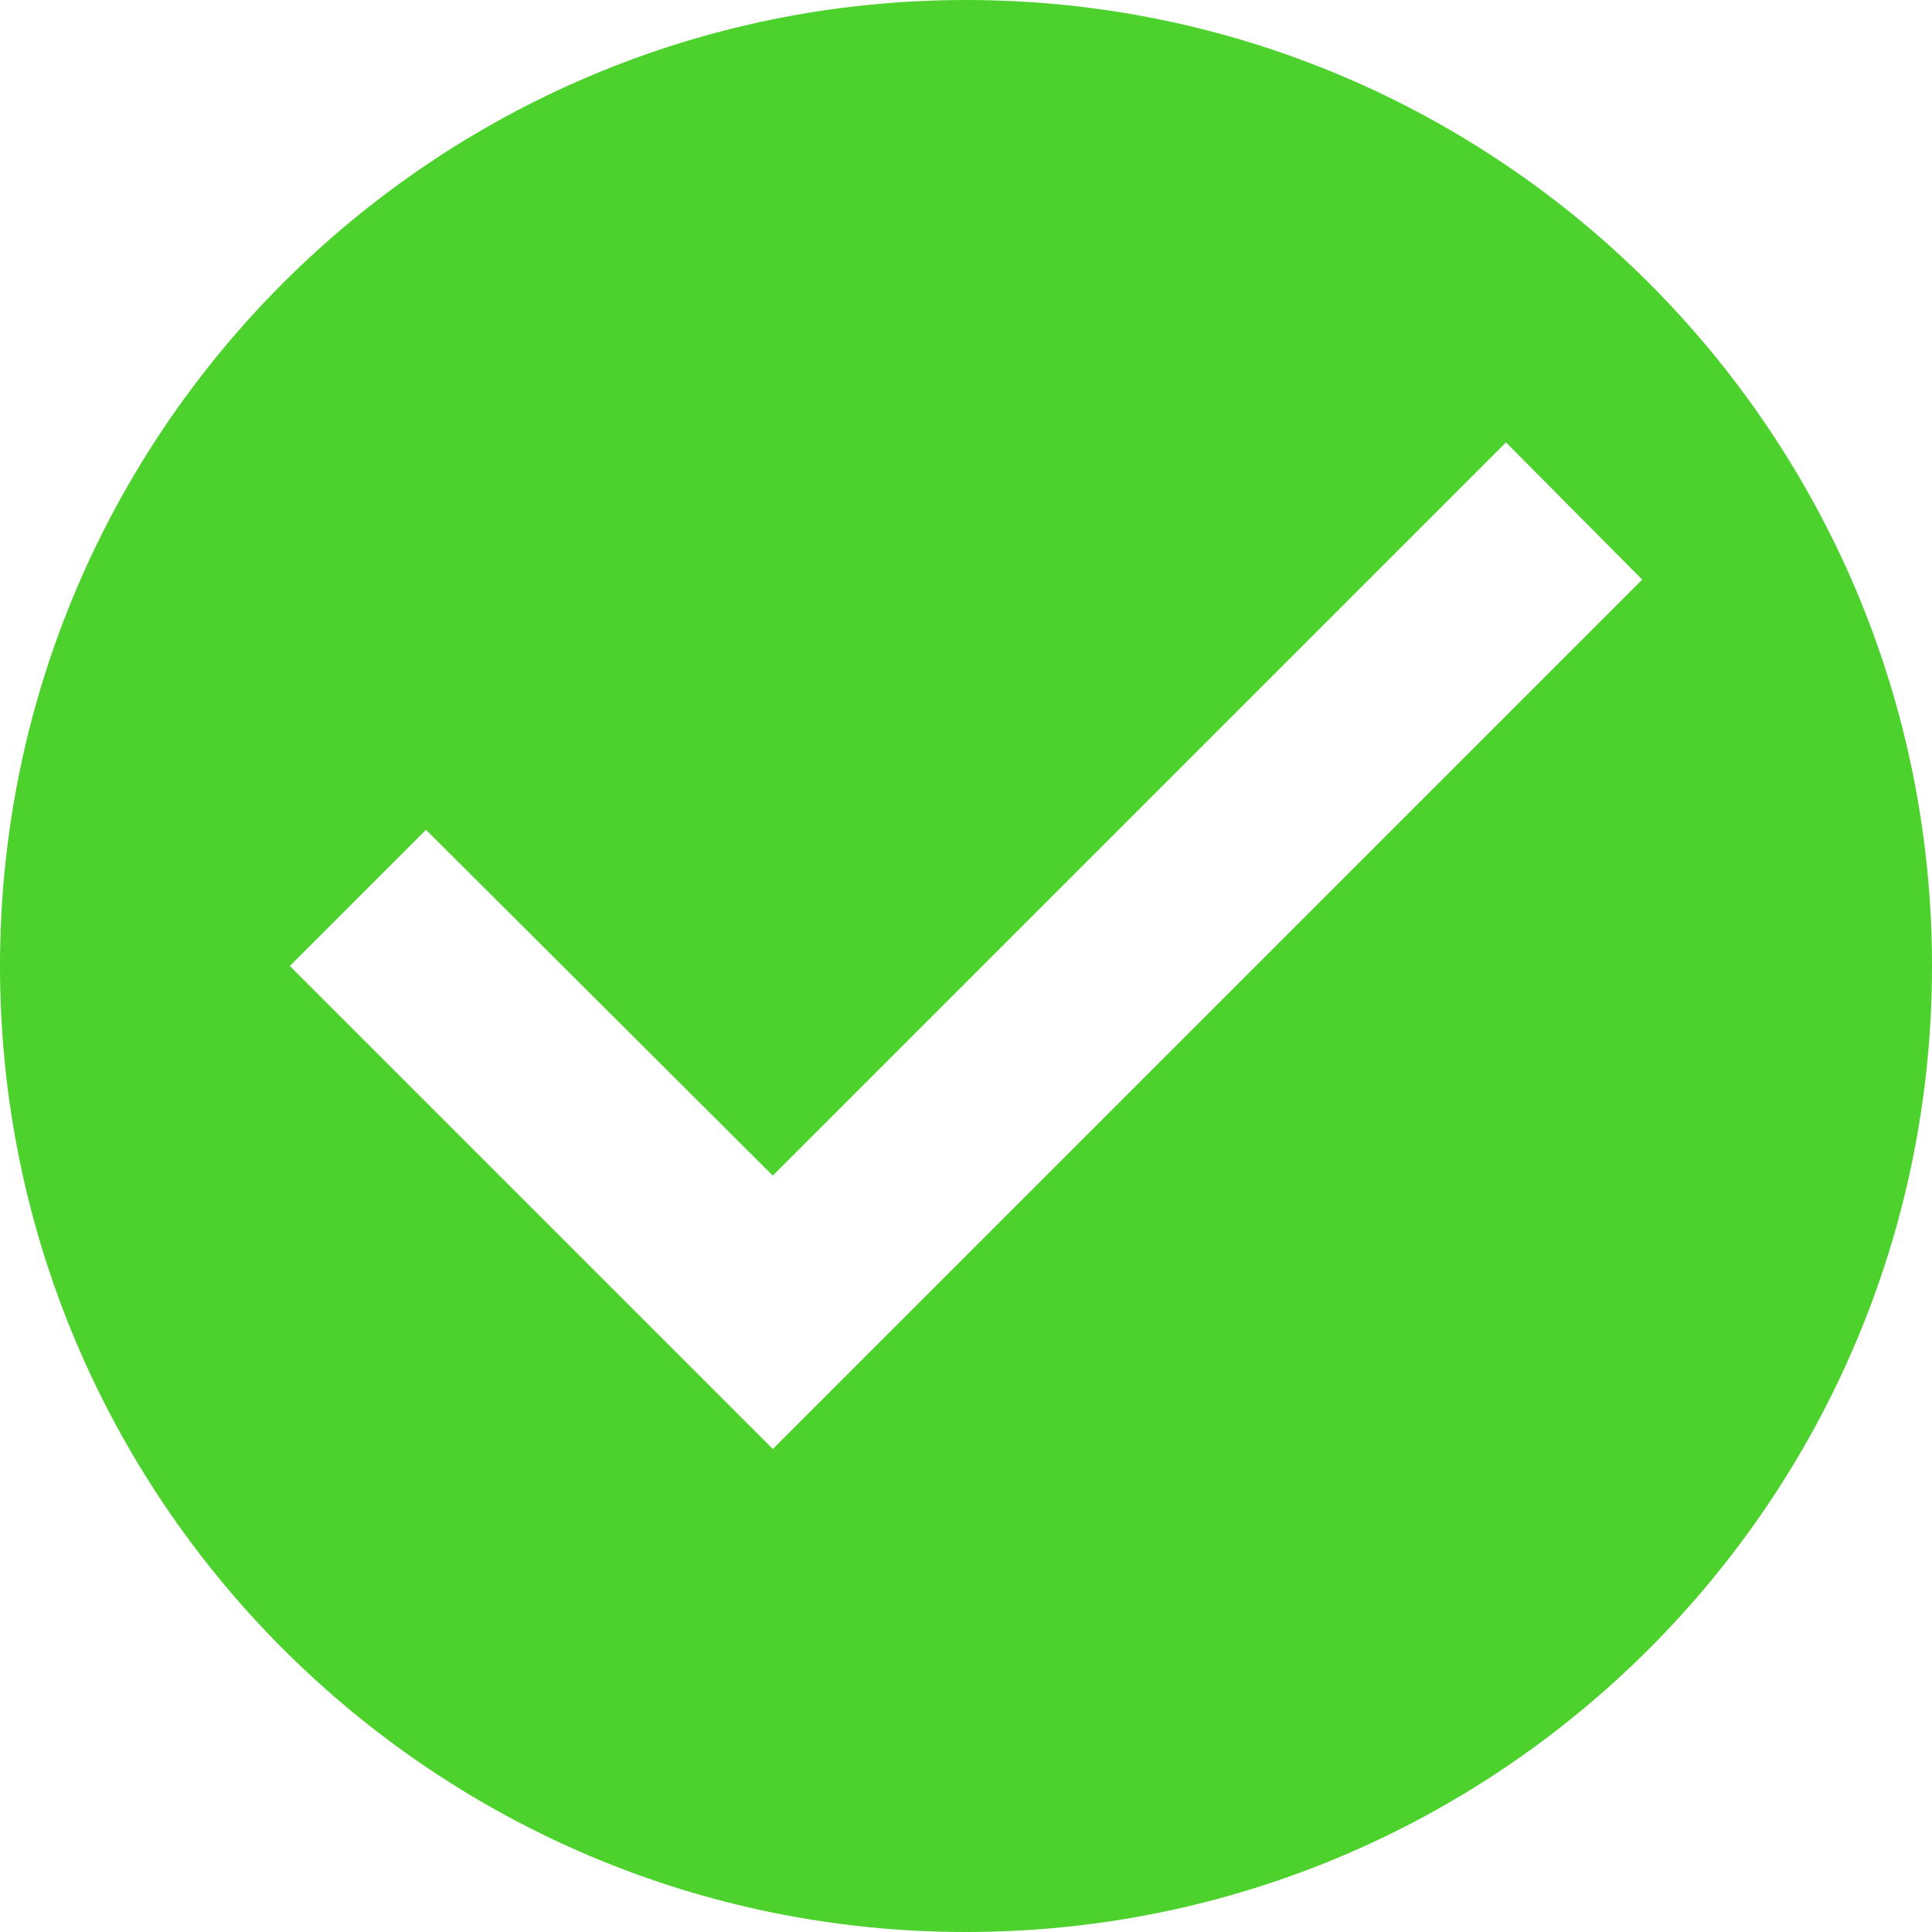
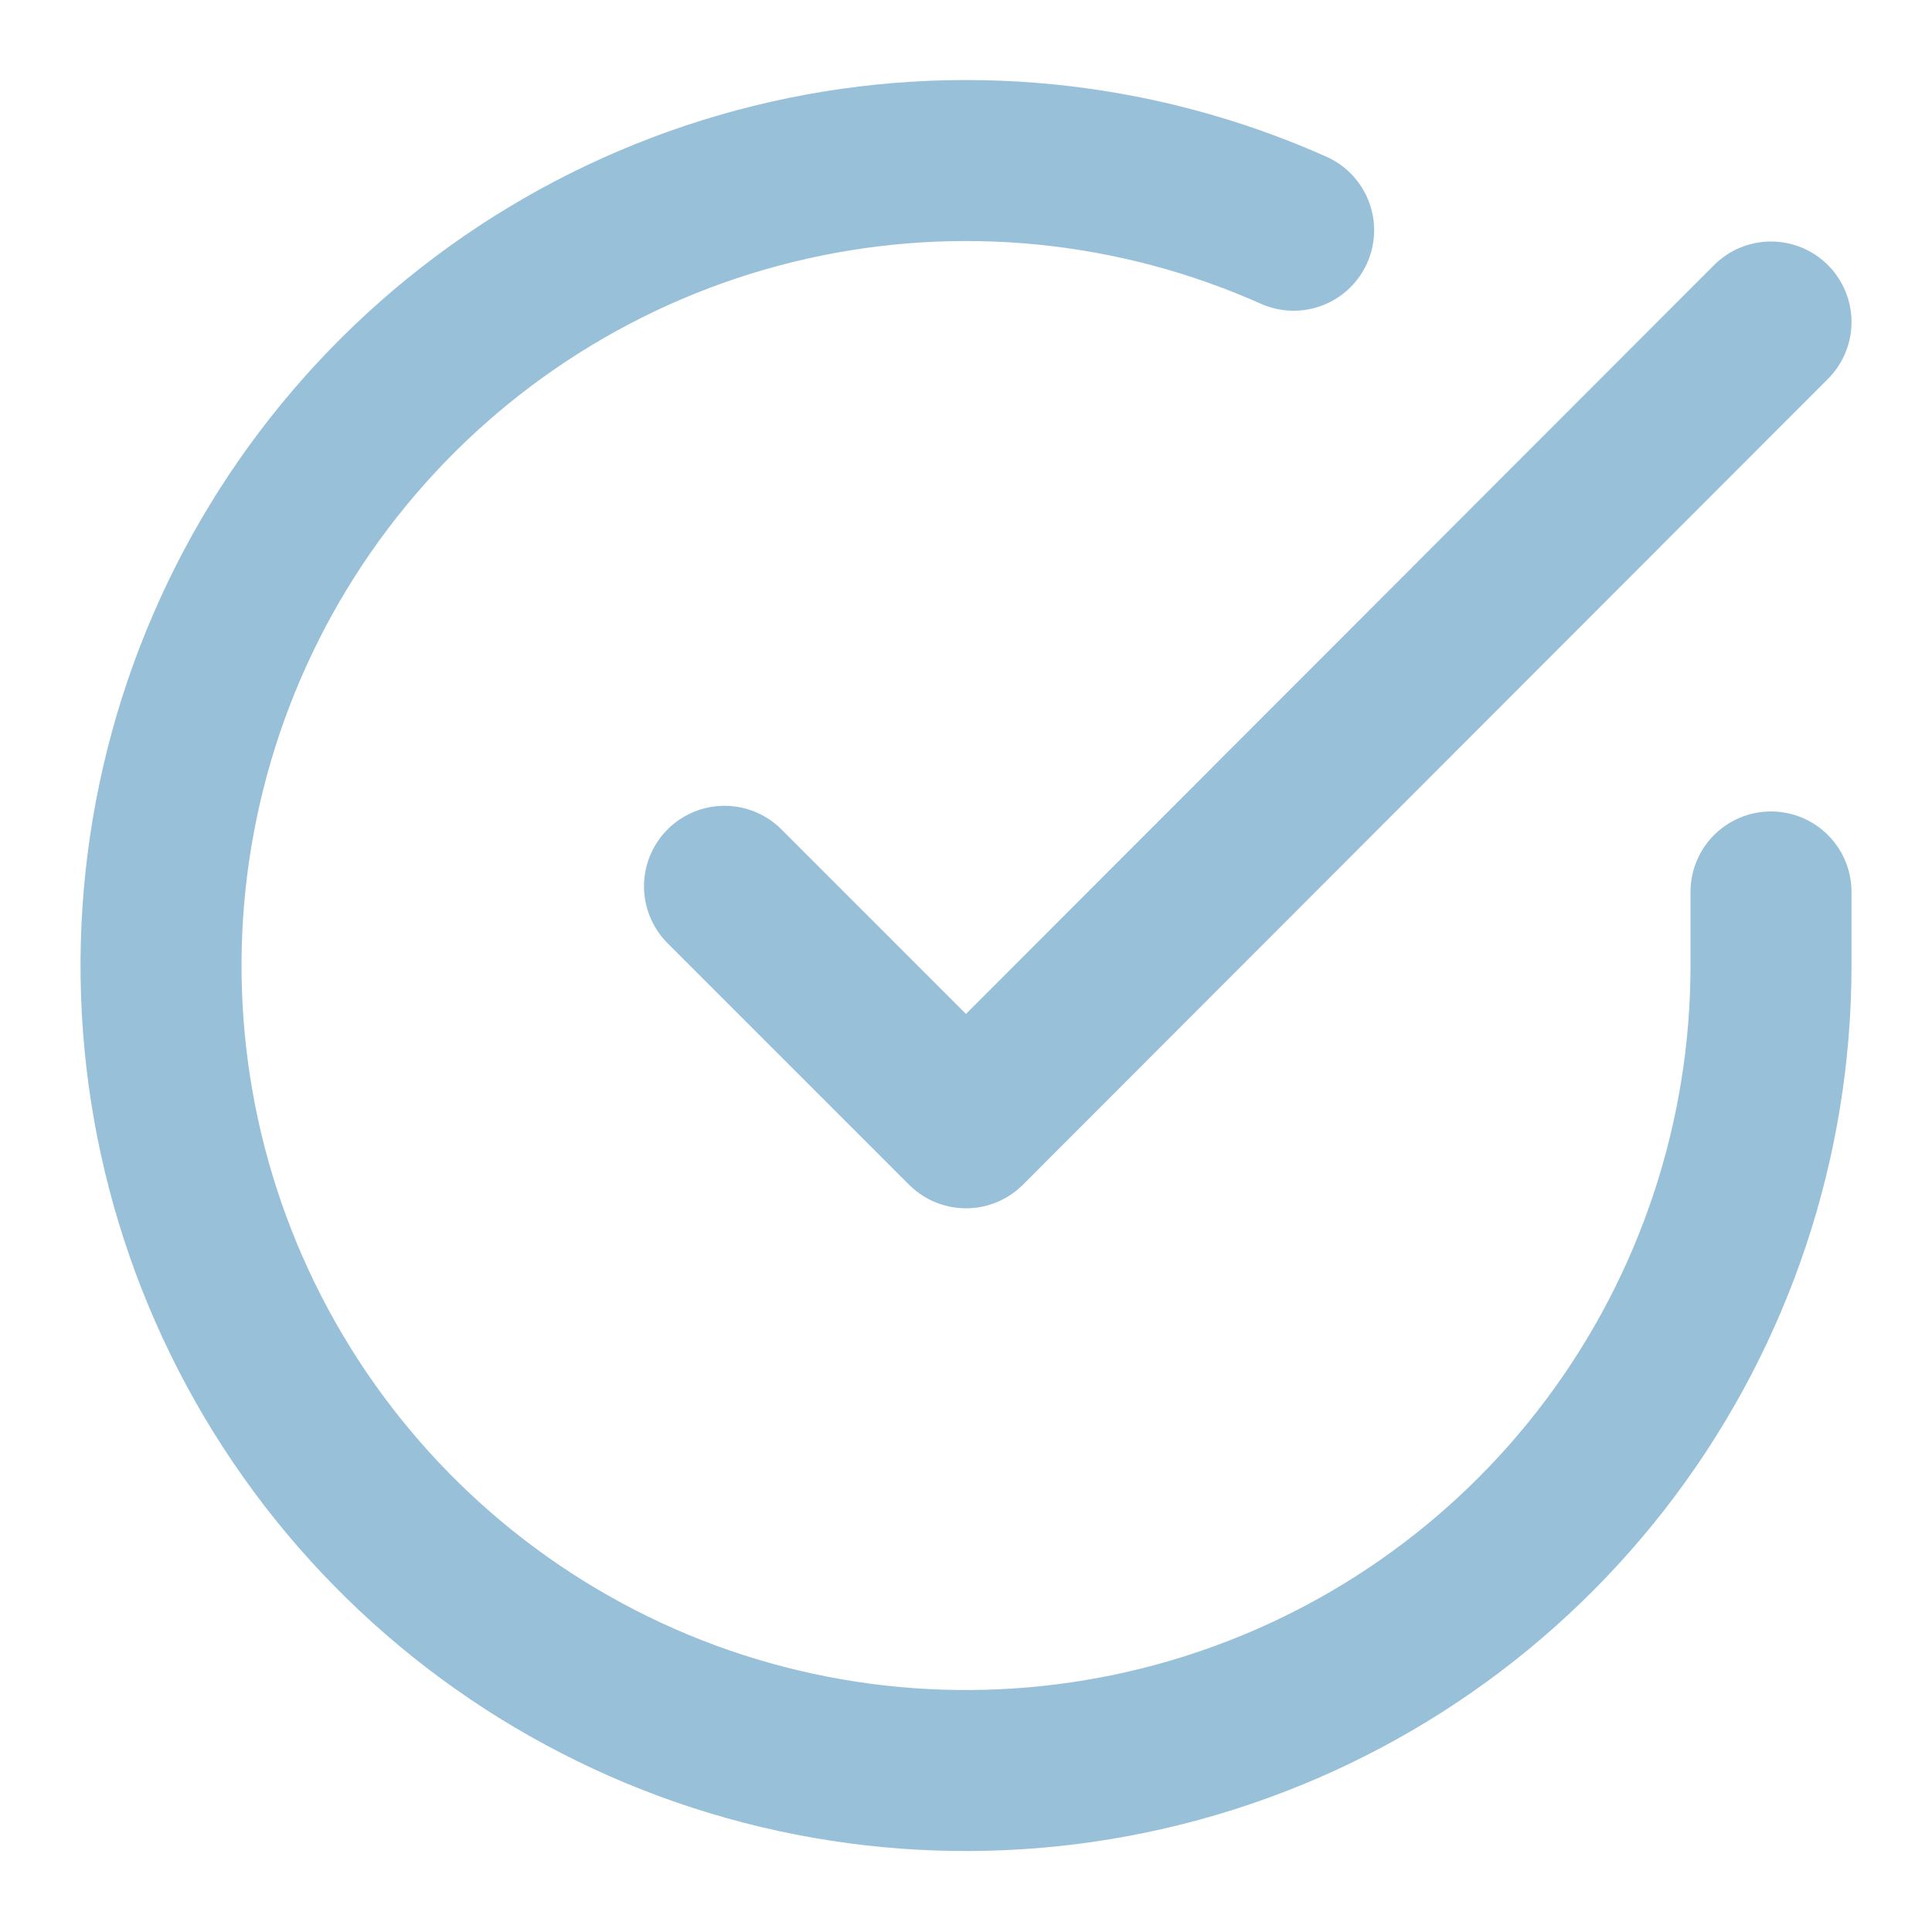
- <svg xmlns="http://www.w3.org/2000/svg" width="20" height="20" viewBox="0 0 20 20" fill="none">
-   <path d="M10 0C4.48 0 0 4.48 0 10C0 15.52 4.48 20 10 20C15.52 20 20 15.52 20 10C20 4.48 15.52 0 10 0ZM8 15L3 10L4.41 8.59L8 12.17L15.59 4.58L17 6L8 15Z" fill="#4DD12C" />
+ <svg xmlns="http://www.w3.org/2000/svg" width="24" height="24" viewBox="0 0 24 24" fill="none">
+   <path d="M22 11.08V12C21.999 14.156 21.3 16.255 20.009 17.982C18.718 19.709 16.903 20.973 14.835 21.584C12.767 22.195 10.557 22.122 8.534 21.375C6.512 20.627 4.785 19.246 3.611 17.437C2.437 15.628 1.88 13.488 2.022 11.336C2.164 9.185 2.997 7.136 4.398 5.497C5.799 3.858 7.693 2.715 9.796 2.24C11.9 1.765 14.1 1.982 16.07 2.86" stroke="#98C1D9" stroke-width="2" stroke-linecap="round" stroke-linejoin="round" />
+   <path d="M22 4L12 14.01L9 11.01" stroke="#98C1D9" stroke-width="2" stroke-linecap="round" stroke-linejoin="round" />
</svg>
